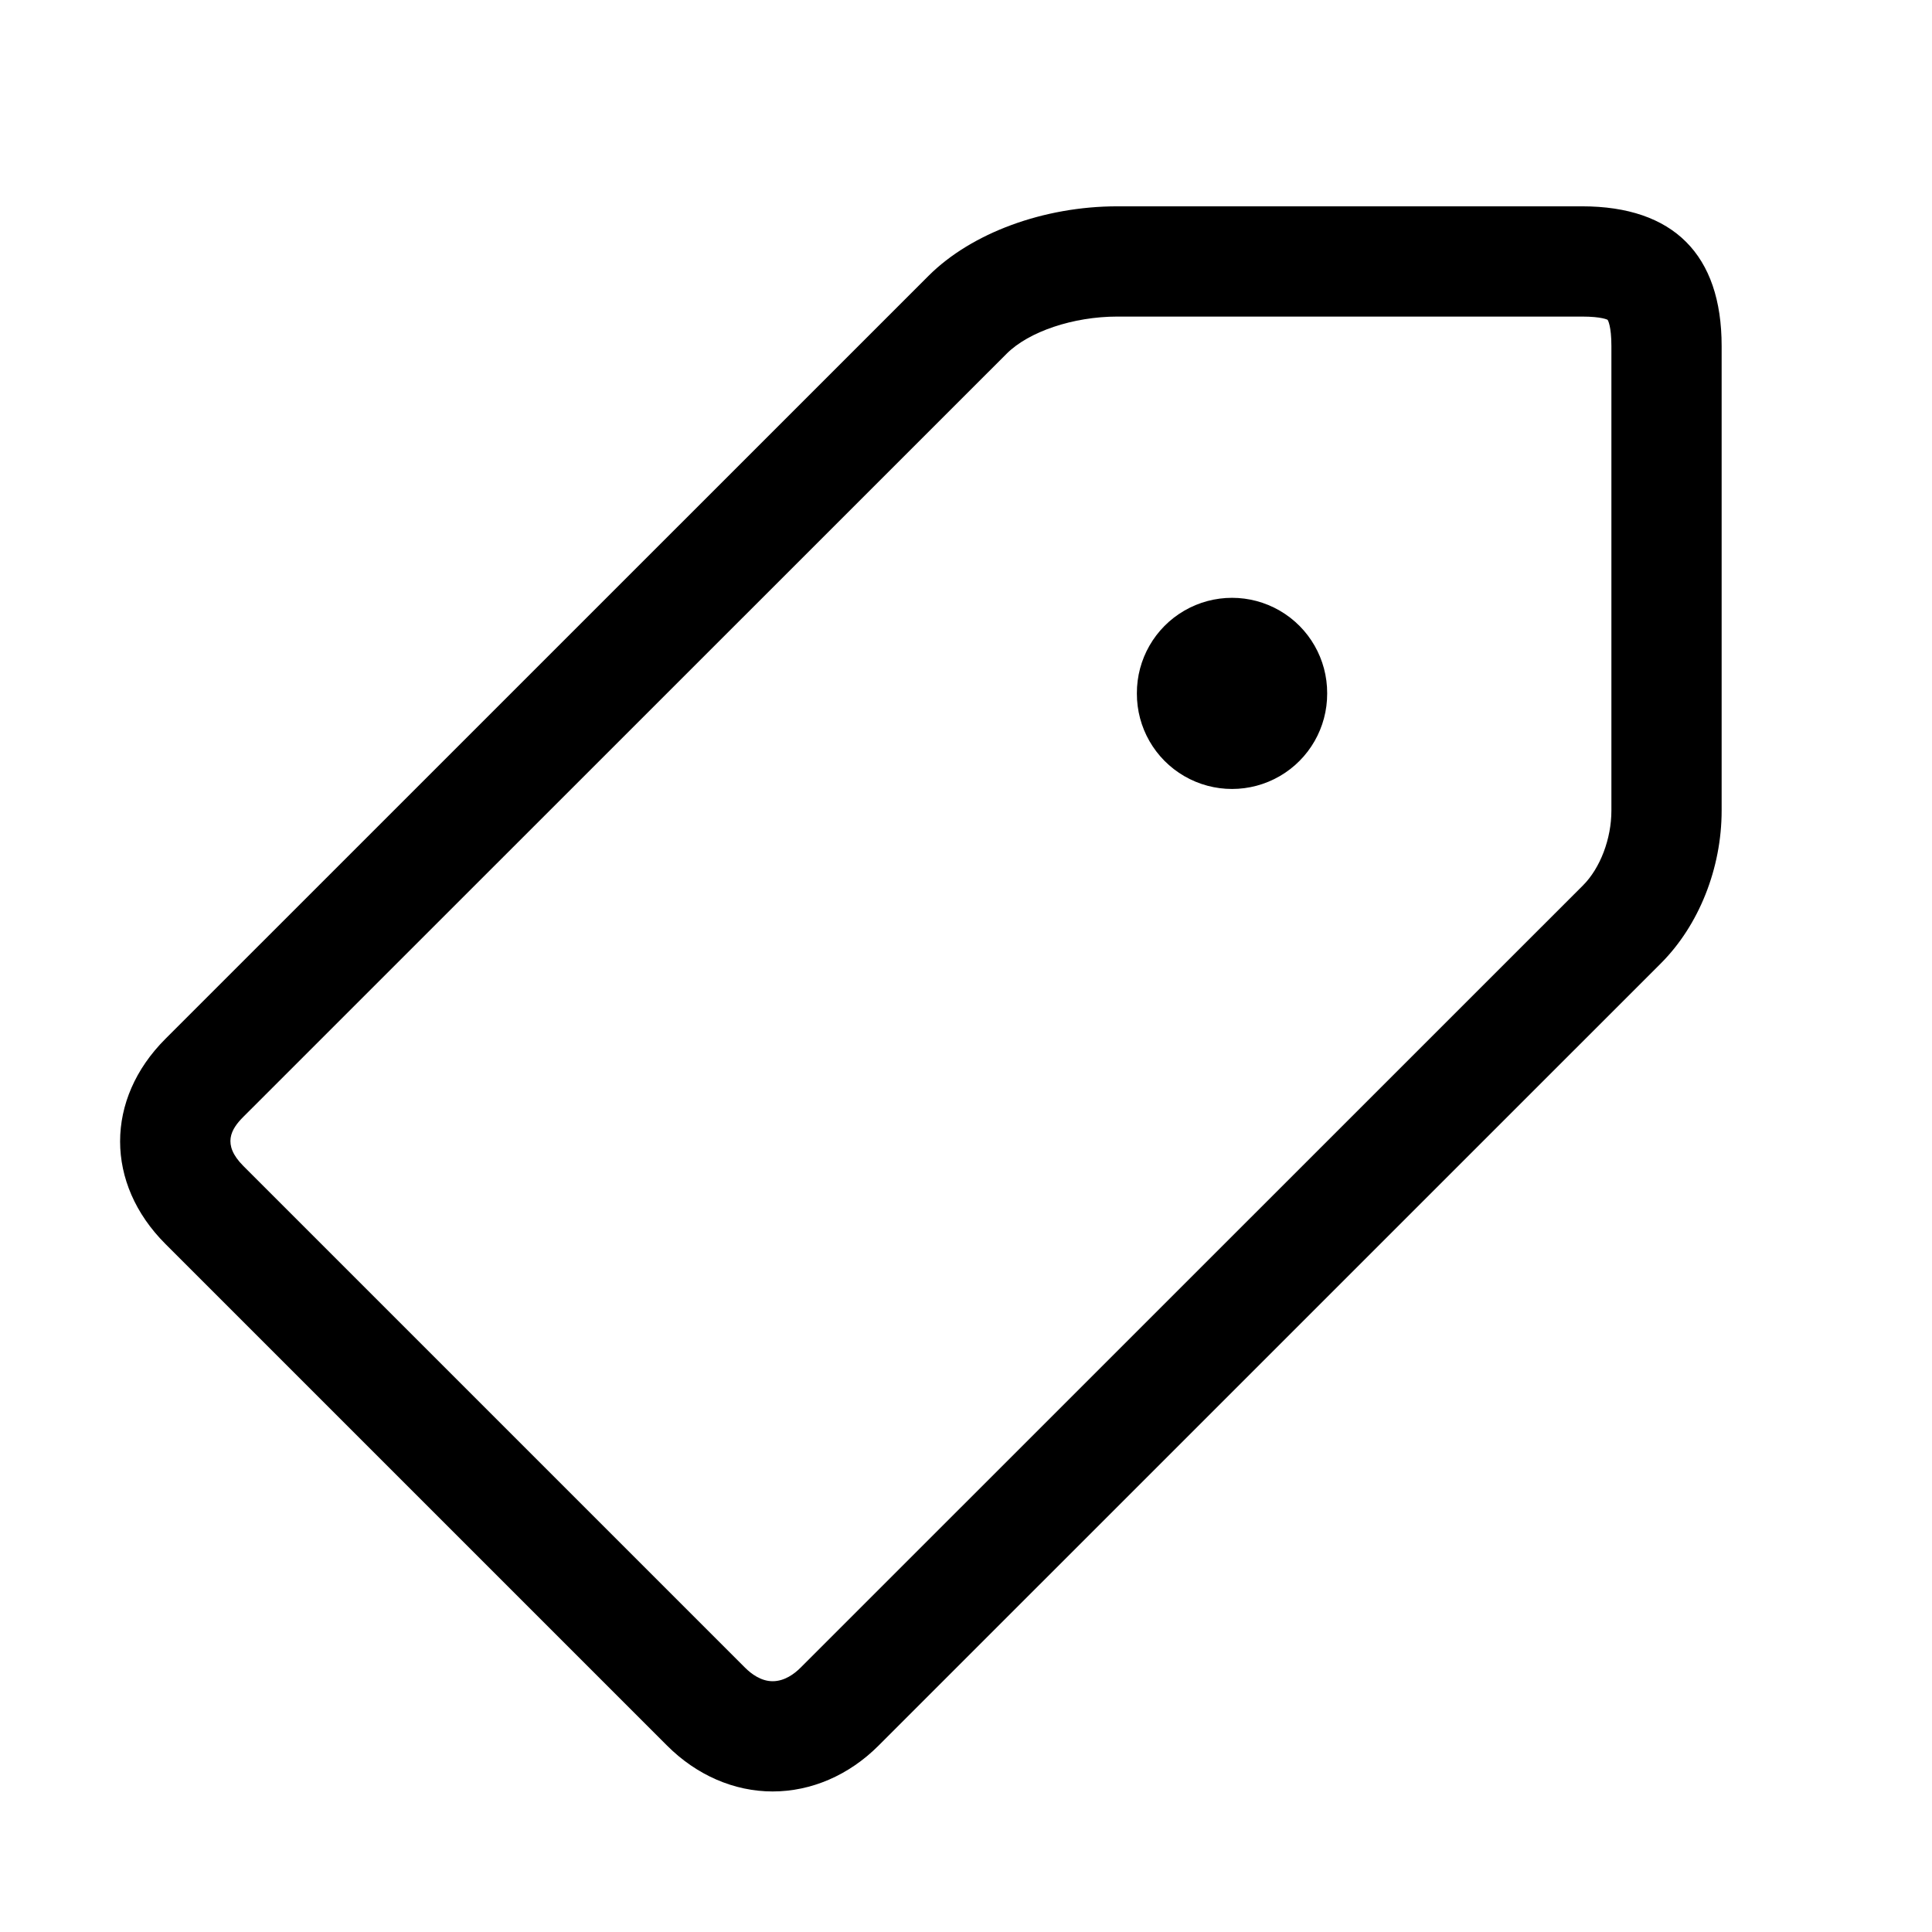
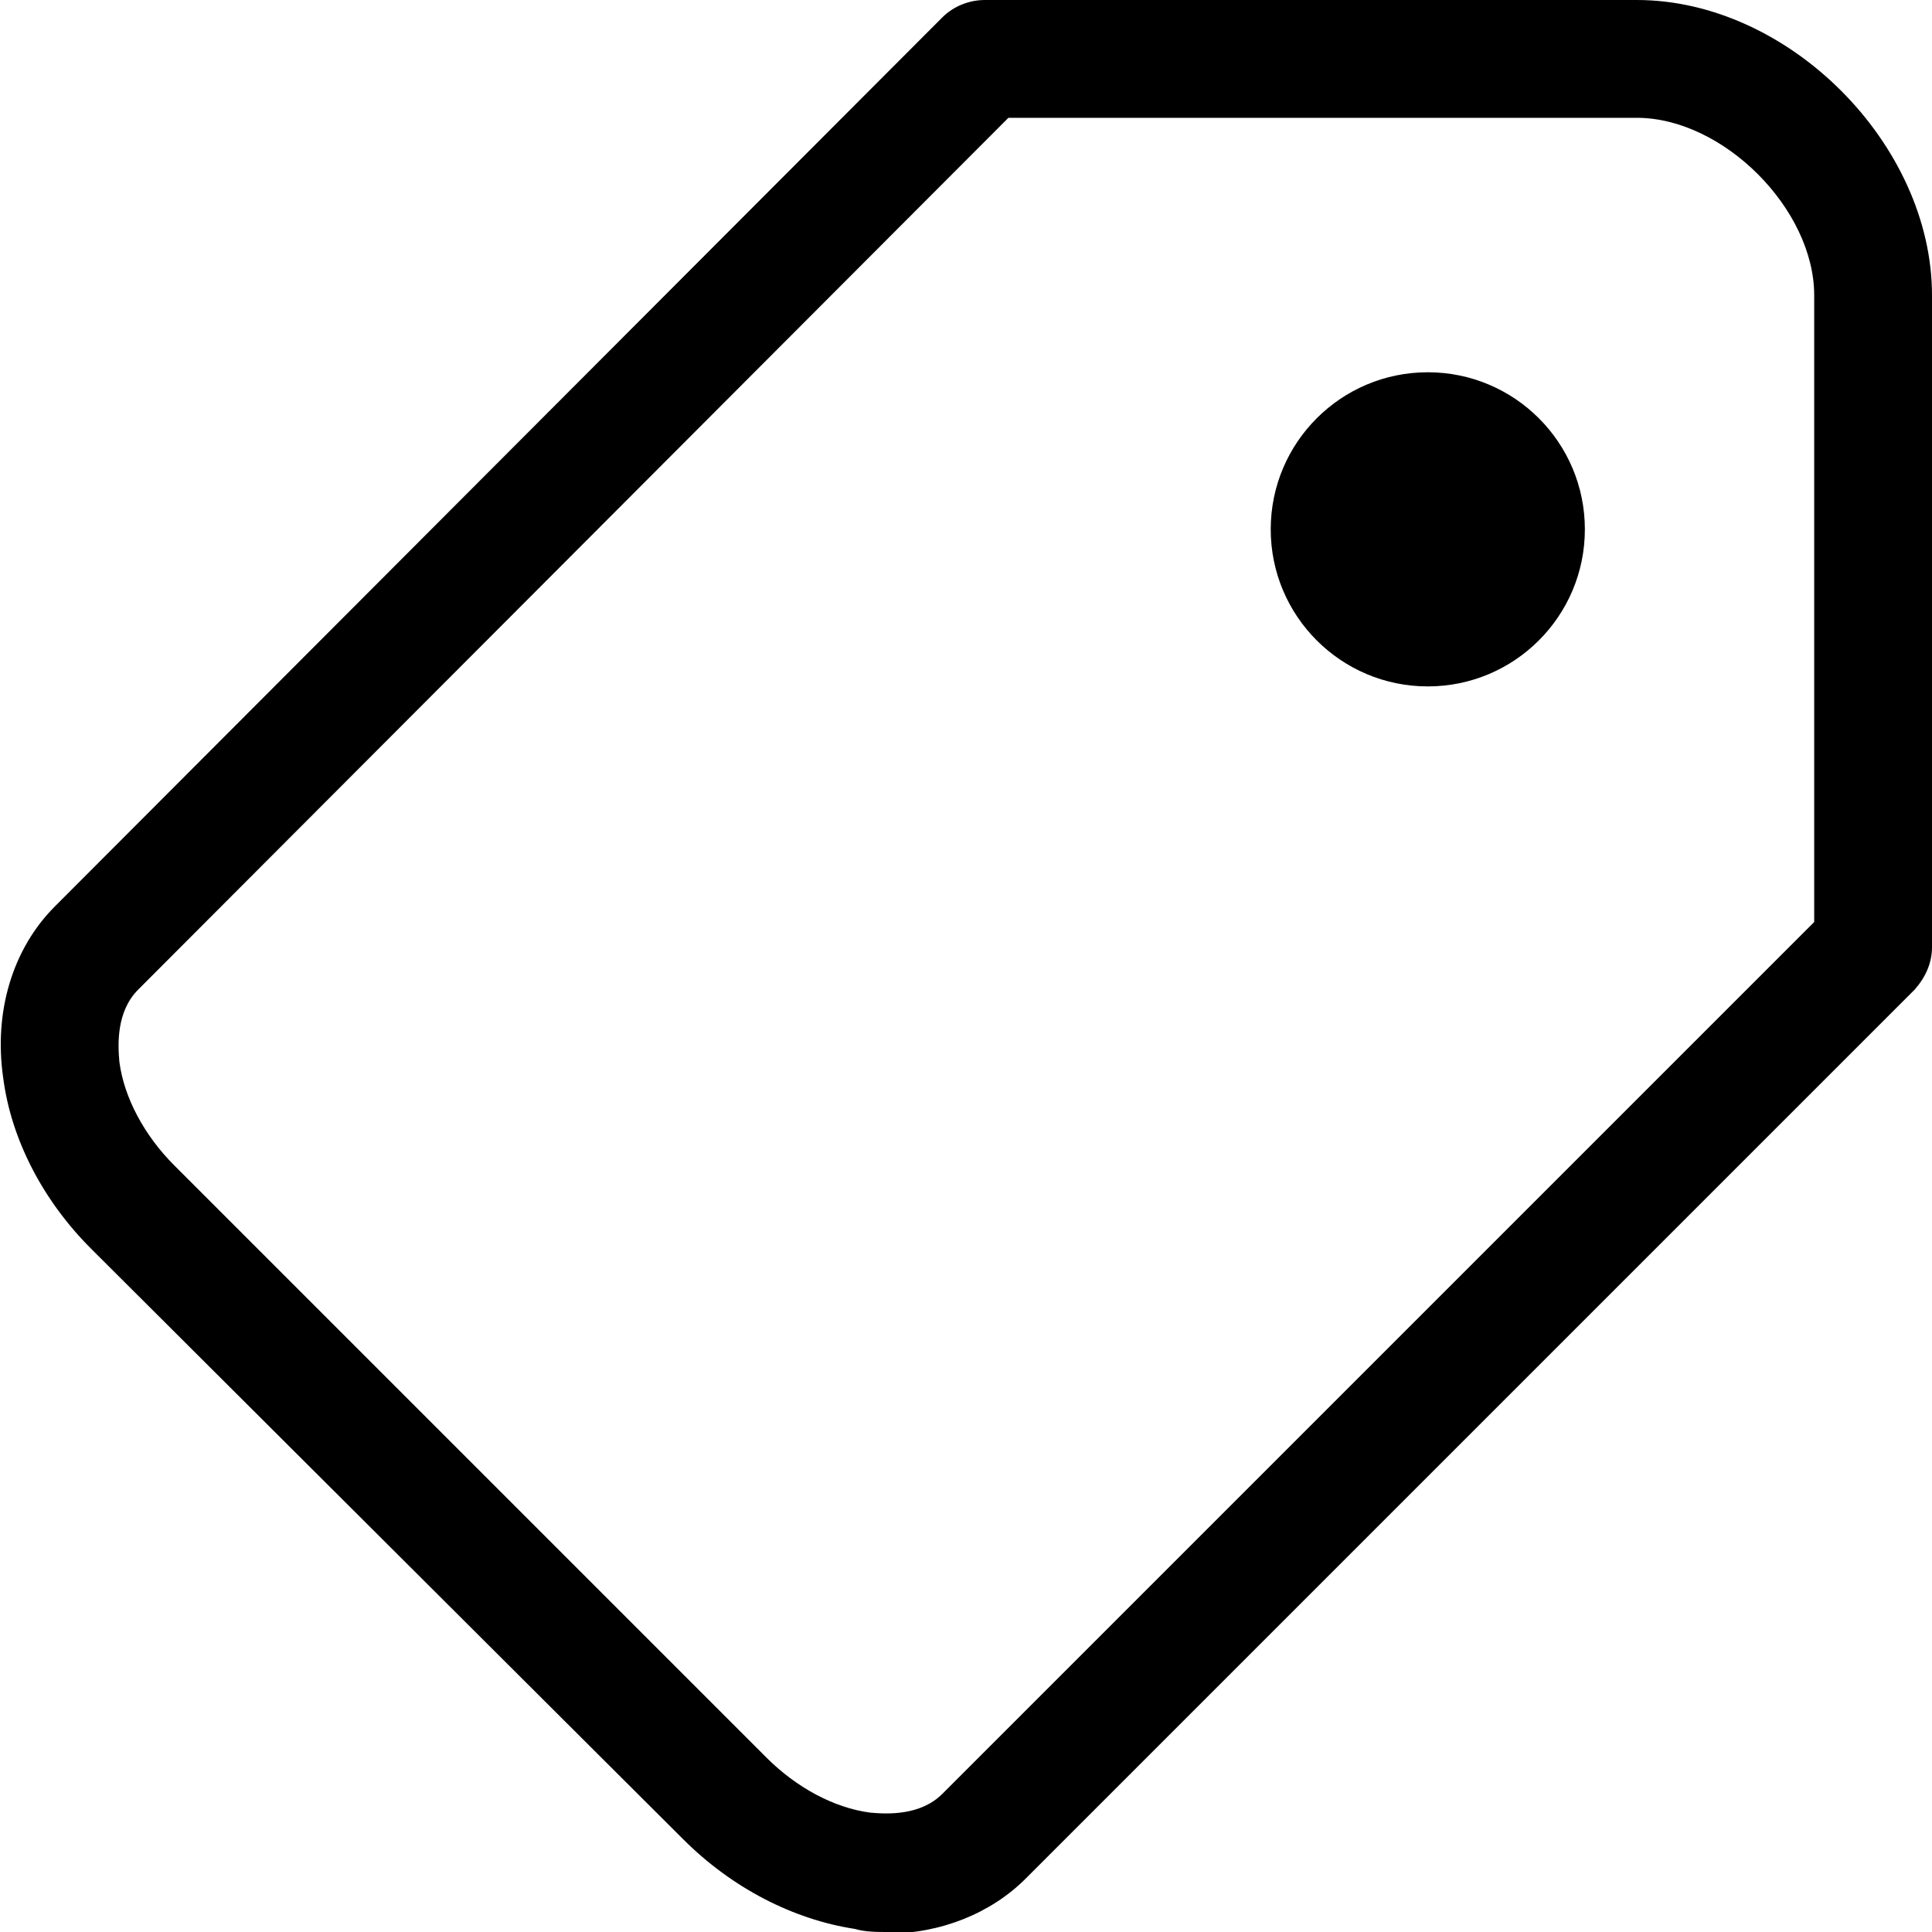
- <svg xmlns="http://www.w3.org/2000/svg" t="1709454440672" class="icon" viewBox="0 0 1024 1024" version="1.1" p-id="2455" width="200" height="200">
-   <path d="M409.509 949.509c-20.399 0-40.257-8.616-55.898-24.253L87.647 659.293c-31.983-31.983-31.988-76.66-0.011-108.642l404.539-404.488c22.73-22.701 61.058-36.809 100.042-36.809h246.268c48.421 0 74.019 25.598 74.019 74.019v246.268c0 30.546-12.04 60.782-32.195 80.947L465.608 925.25c-15.648 15.648-35.572 24.259-56.099 24.259z m182.714-781.719c-23.327 0-46.916 7.917-58.694 19.689L128.957 591.967c-6.43 6.43-11.451 14.549 0.011 26.011l265.958 265.958c3.258 3.256 8.438 7.145 14.582 7.145 6.309 0 11.52-3.888 14.778-7.146l414.701-414.627c9.168-9.15 15.088-24.723 15.088-39.666V183.38c0-10.426-1.809-13.587-1.993-13.867-0.063-0.011-2.978-1.723-13.598-1.723H592.223z" p-id="2456" />
-   <path d="M602.569 367.514a50.431 50.431 0 1 0 100.861 0 50.431 50.431 0 1 0-100.861 0z" p-id="2457" />
+ <svg xmlns="http://www.w3.org/2000/svg" id="_鍥惧眰_1" data-name="鍥惧眰 1" viewBox="0 0 12.3 12.3">
+   <path class="cls-1" d="M5.65,12.3c-.07,0-.14,0-.21-.02-.39-.06-.78-.26-1.09-.57L.58,7.95C.27,7.64,.07,7.25,.02,6.86c-.06-.42,.06-.82,.33-1.09L6,.11c.07-.07,.17-.11,.27-.11h4.15c.97,0,1.88,.92,1.88,1.88V6.03c0,.1-.04,.19-.11,.27l-5.66,5.66c-.22,.22-.54,.35-.88,.35ZM6.42,.75L.88,6.3c-.14,.14-.13,.35-.12,.46,.03,.23,.16,.47,.35,.66l3.77,3.77c.19,.19,.43,.32,.66,.35,.11,.01,.32,.02,.46-.12l5.55-5.55V1.88c0-.55-.58-1.13-1.13-1.13h-3.99Z" />
+   <circle class="cls-1" cx="9.09" cy="3.37" r="1" />
</svg>
